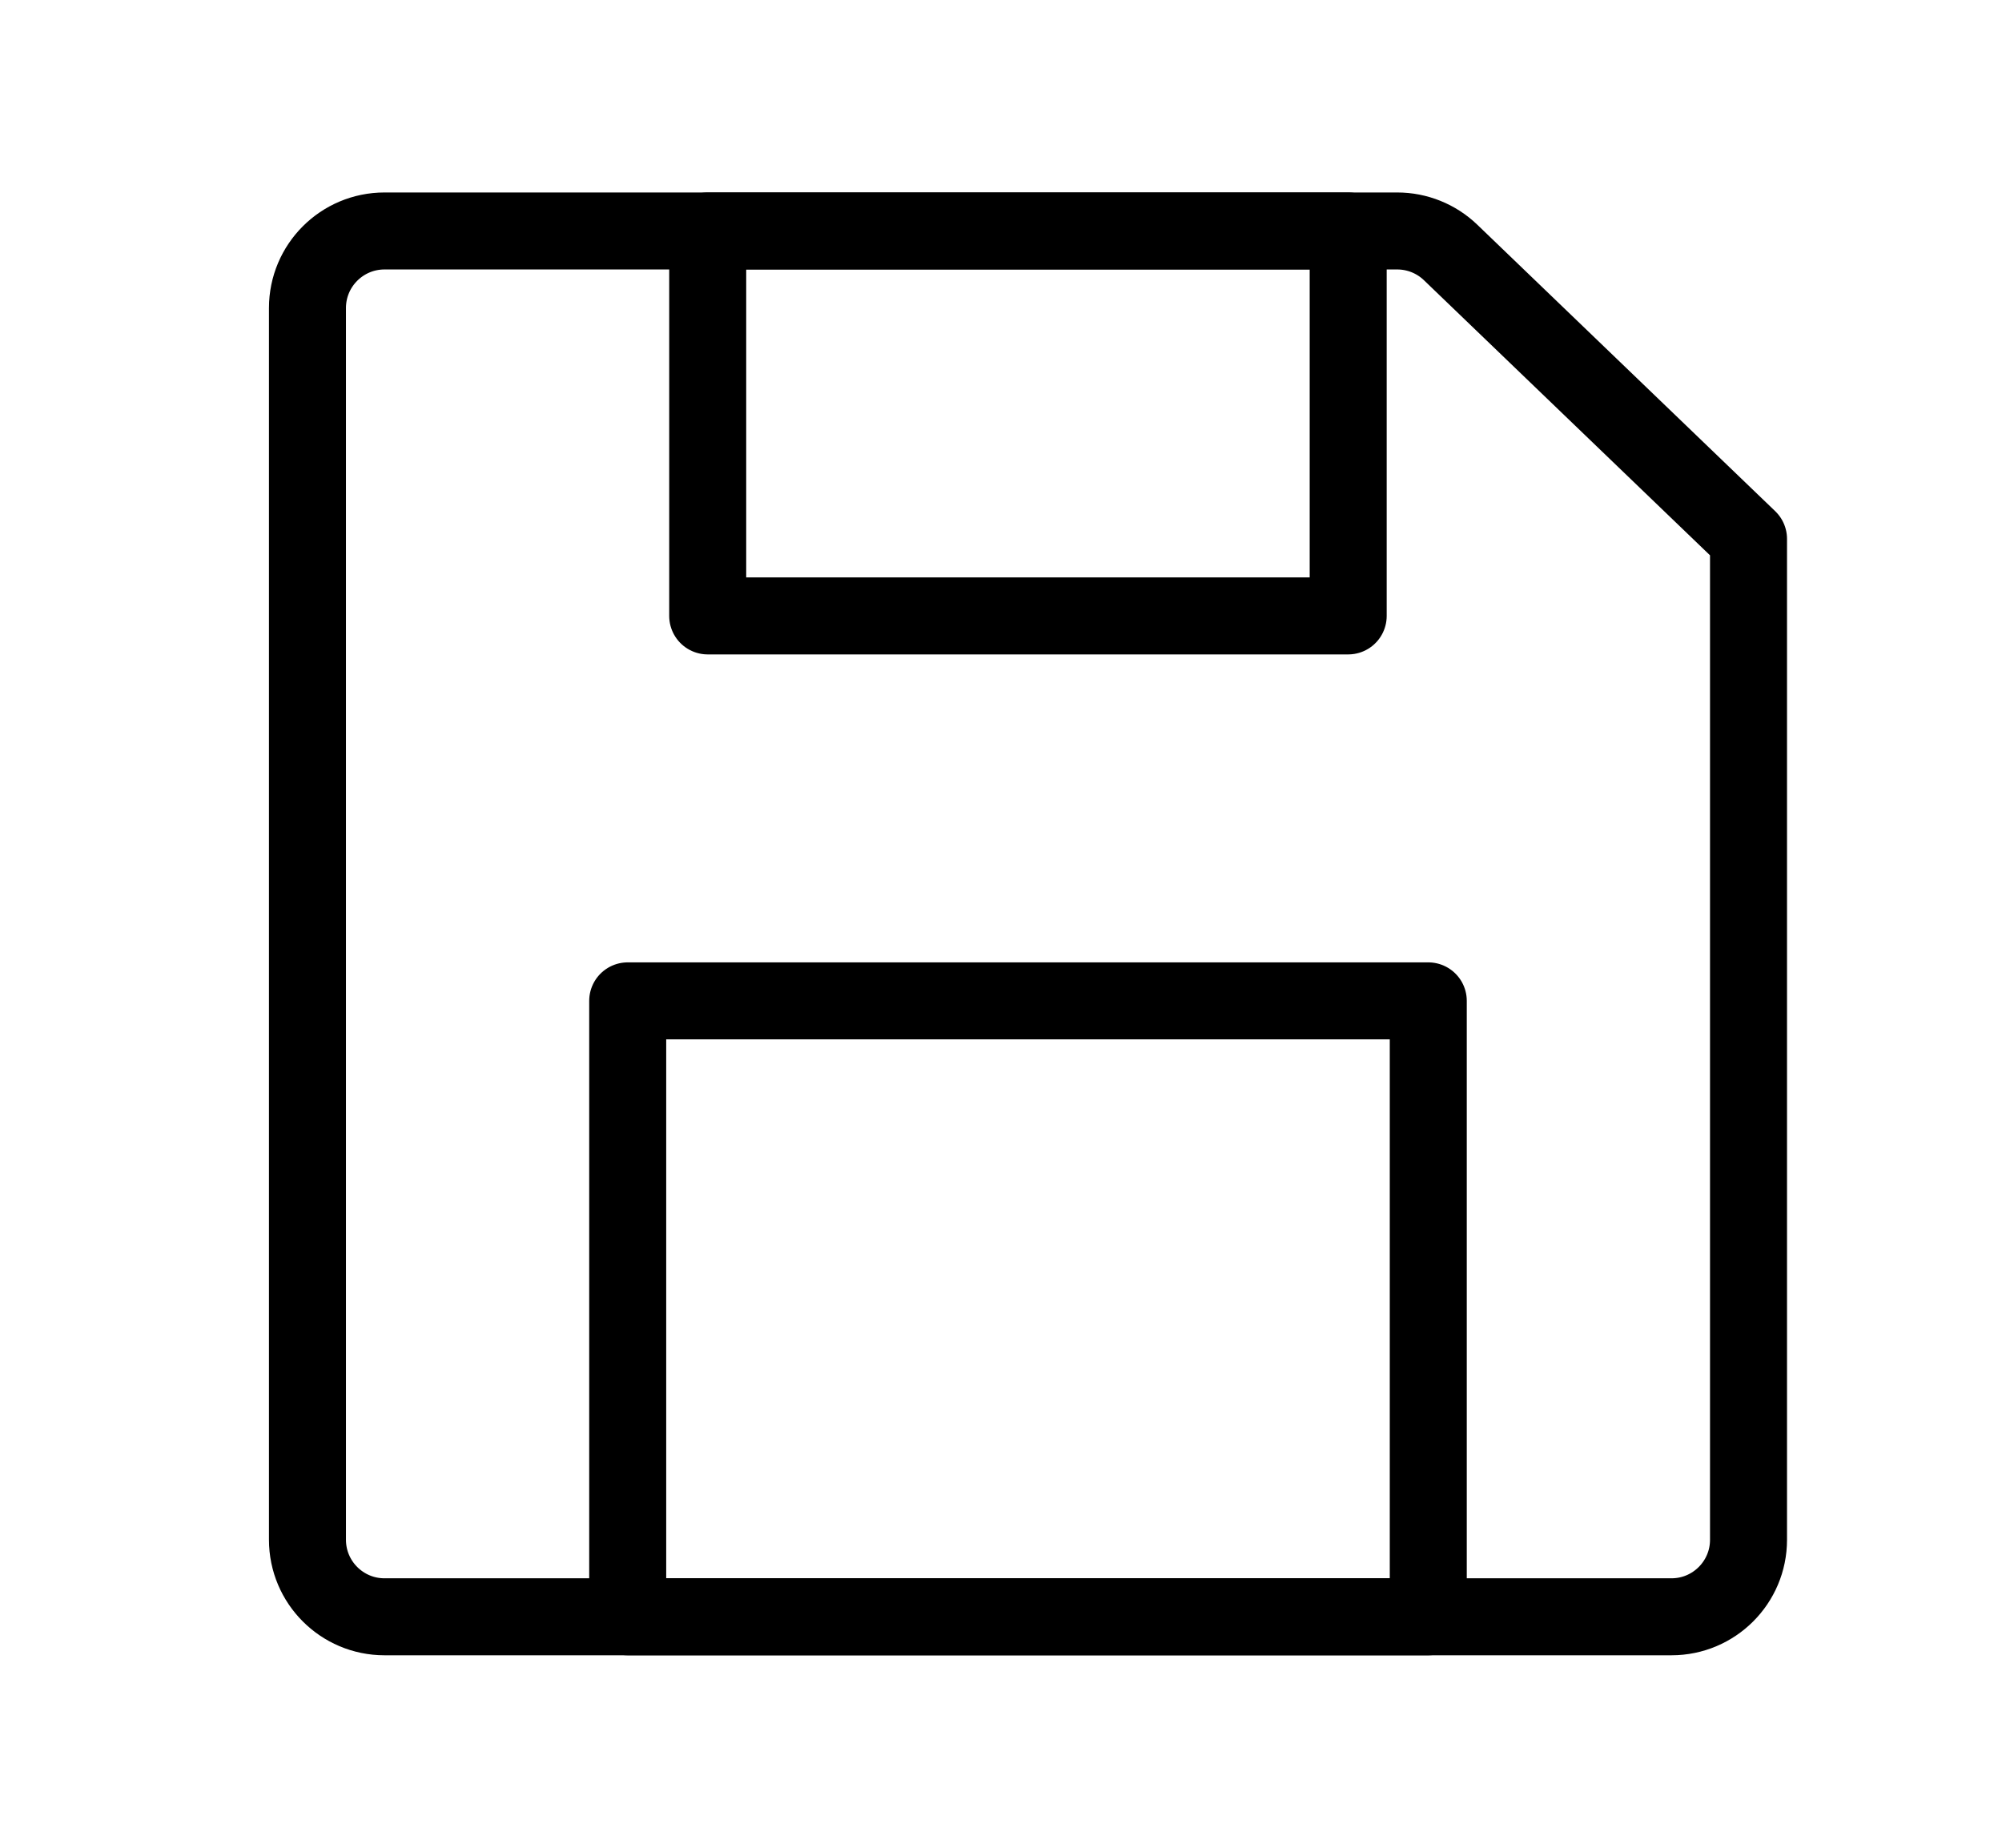
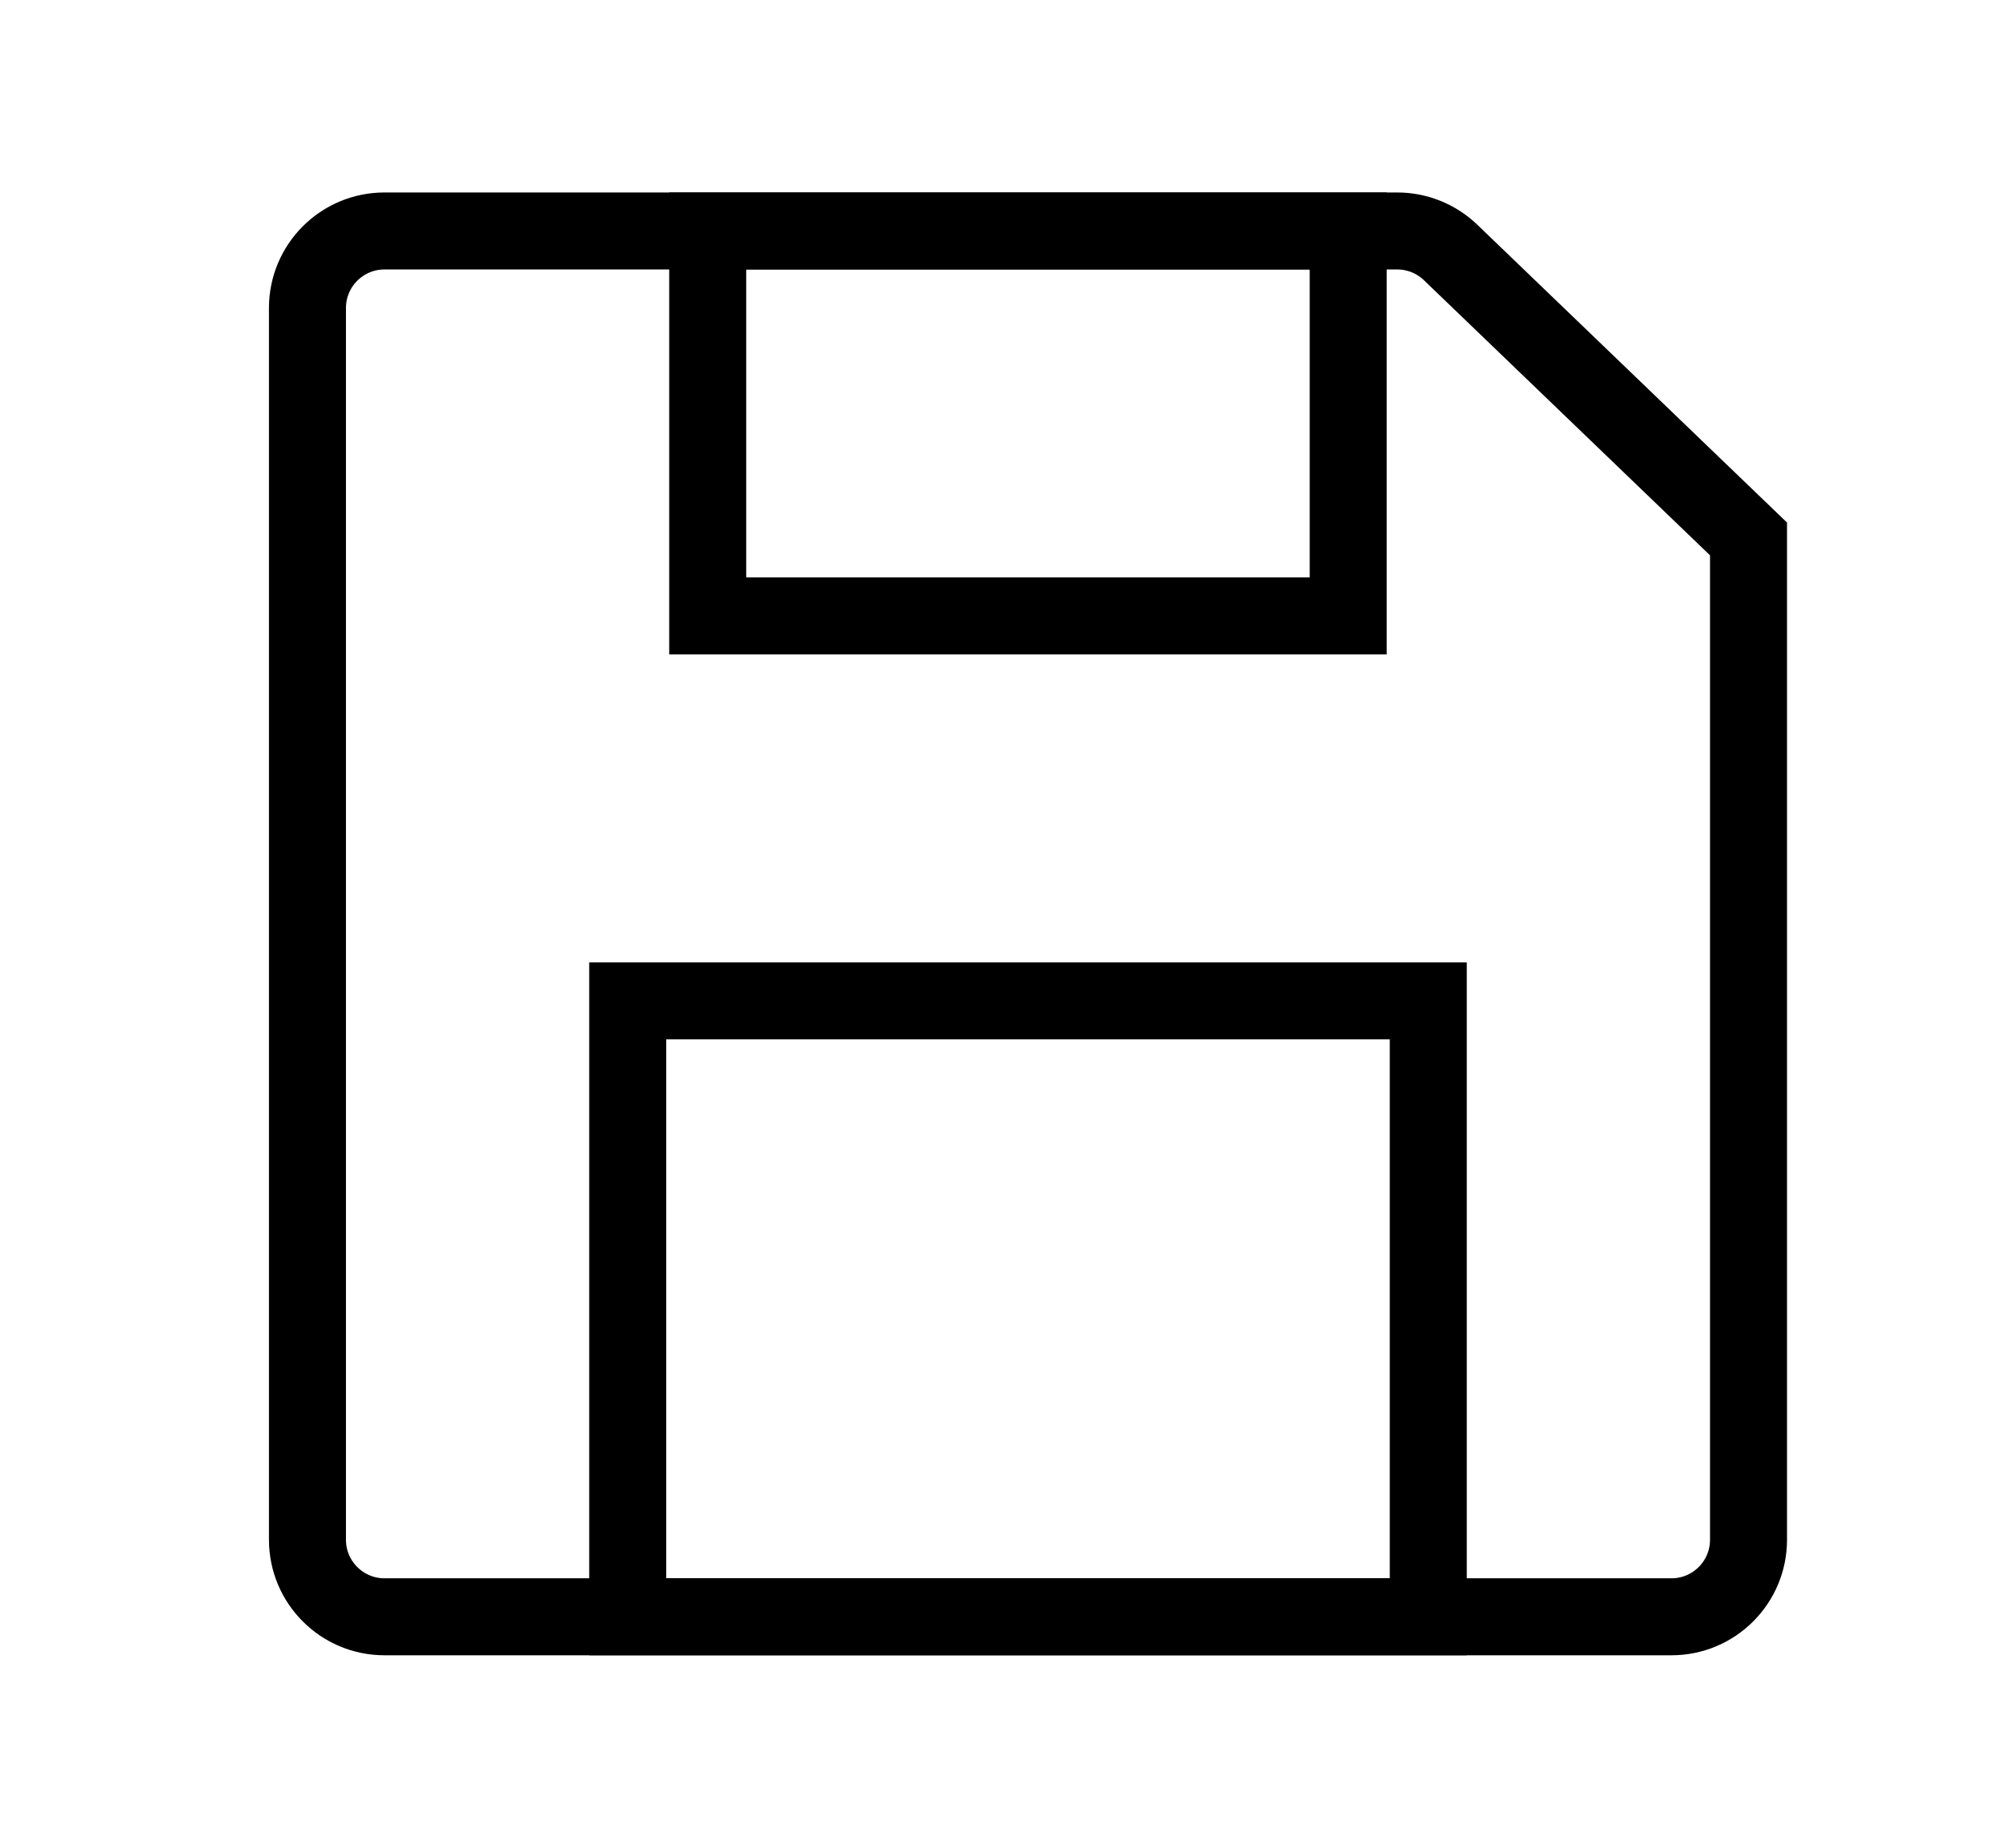
<svg xmlns="http://www.w3.org/2000/svg" width="26" height="24" viewBox="0 0 26 24" fill="none">
-   <path fill-rule="evenodd" clip-rule="evenodd" d="M18.146 3C18.404 3 18.653 3.1 18.839 3.279L22.708 7L22.708 20C22.708 20.552 22.26 21 21.708 21L4.993 21C4.441 21 3.993 20.552 3.993 20L3.993 4C3.993 3.448 4.441 3 4.993 3L18.146 3Z" stroke="black" stroke-linecap="round" stroke-linejoin="round" />
-   <rect x="8.152" y="13" width="10.397" height="8" stroke="black" stroke-linejoin="round" />
-   <rect x="9.191" y="3" width="8.318" height="5" stroke="black" stroke-linejoin="round" />
+   <path fillRule="evenodd" clipRule="evenodd" d="M18.146 3C18.404 3 18.653 3.1 18.839 3.279L22.708 7L22.708 20C22.708 20.552 22.26 21 21.708 21L4.993 21C4.441 21 3.993 20.552 3.993 20L3.993 4C3.993 3.448 4.441 3 4.993 3L18.146 3Z" stroke="black" strokeLinecap="round" strokeLinejoin="round" />
+   <rect x="8.152" y="13" width="10.397" height="8" stroke="black" strokeLinejoin="round" />
+   <rect x="9.191" y="3" width="8.318" height="5" stroke="black" strokeLinejoin="round" />
</svg>
